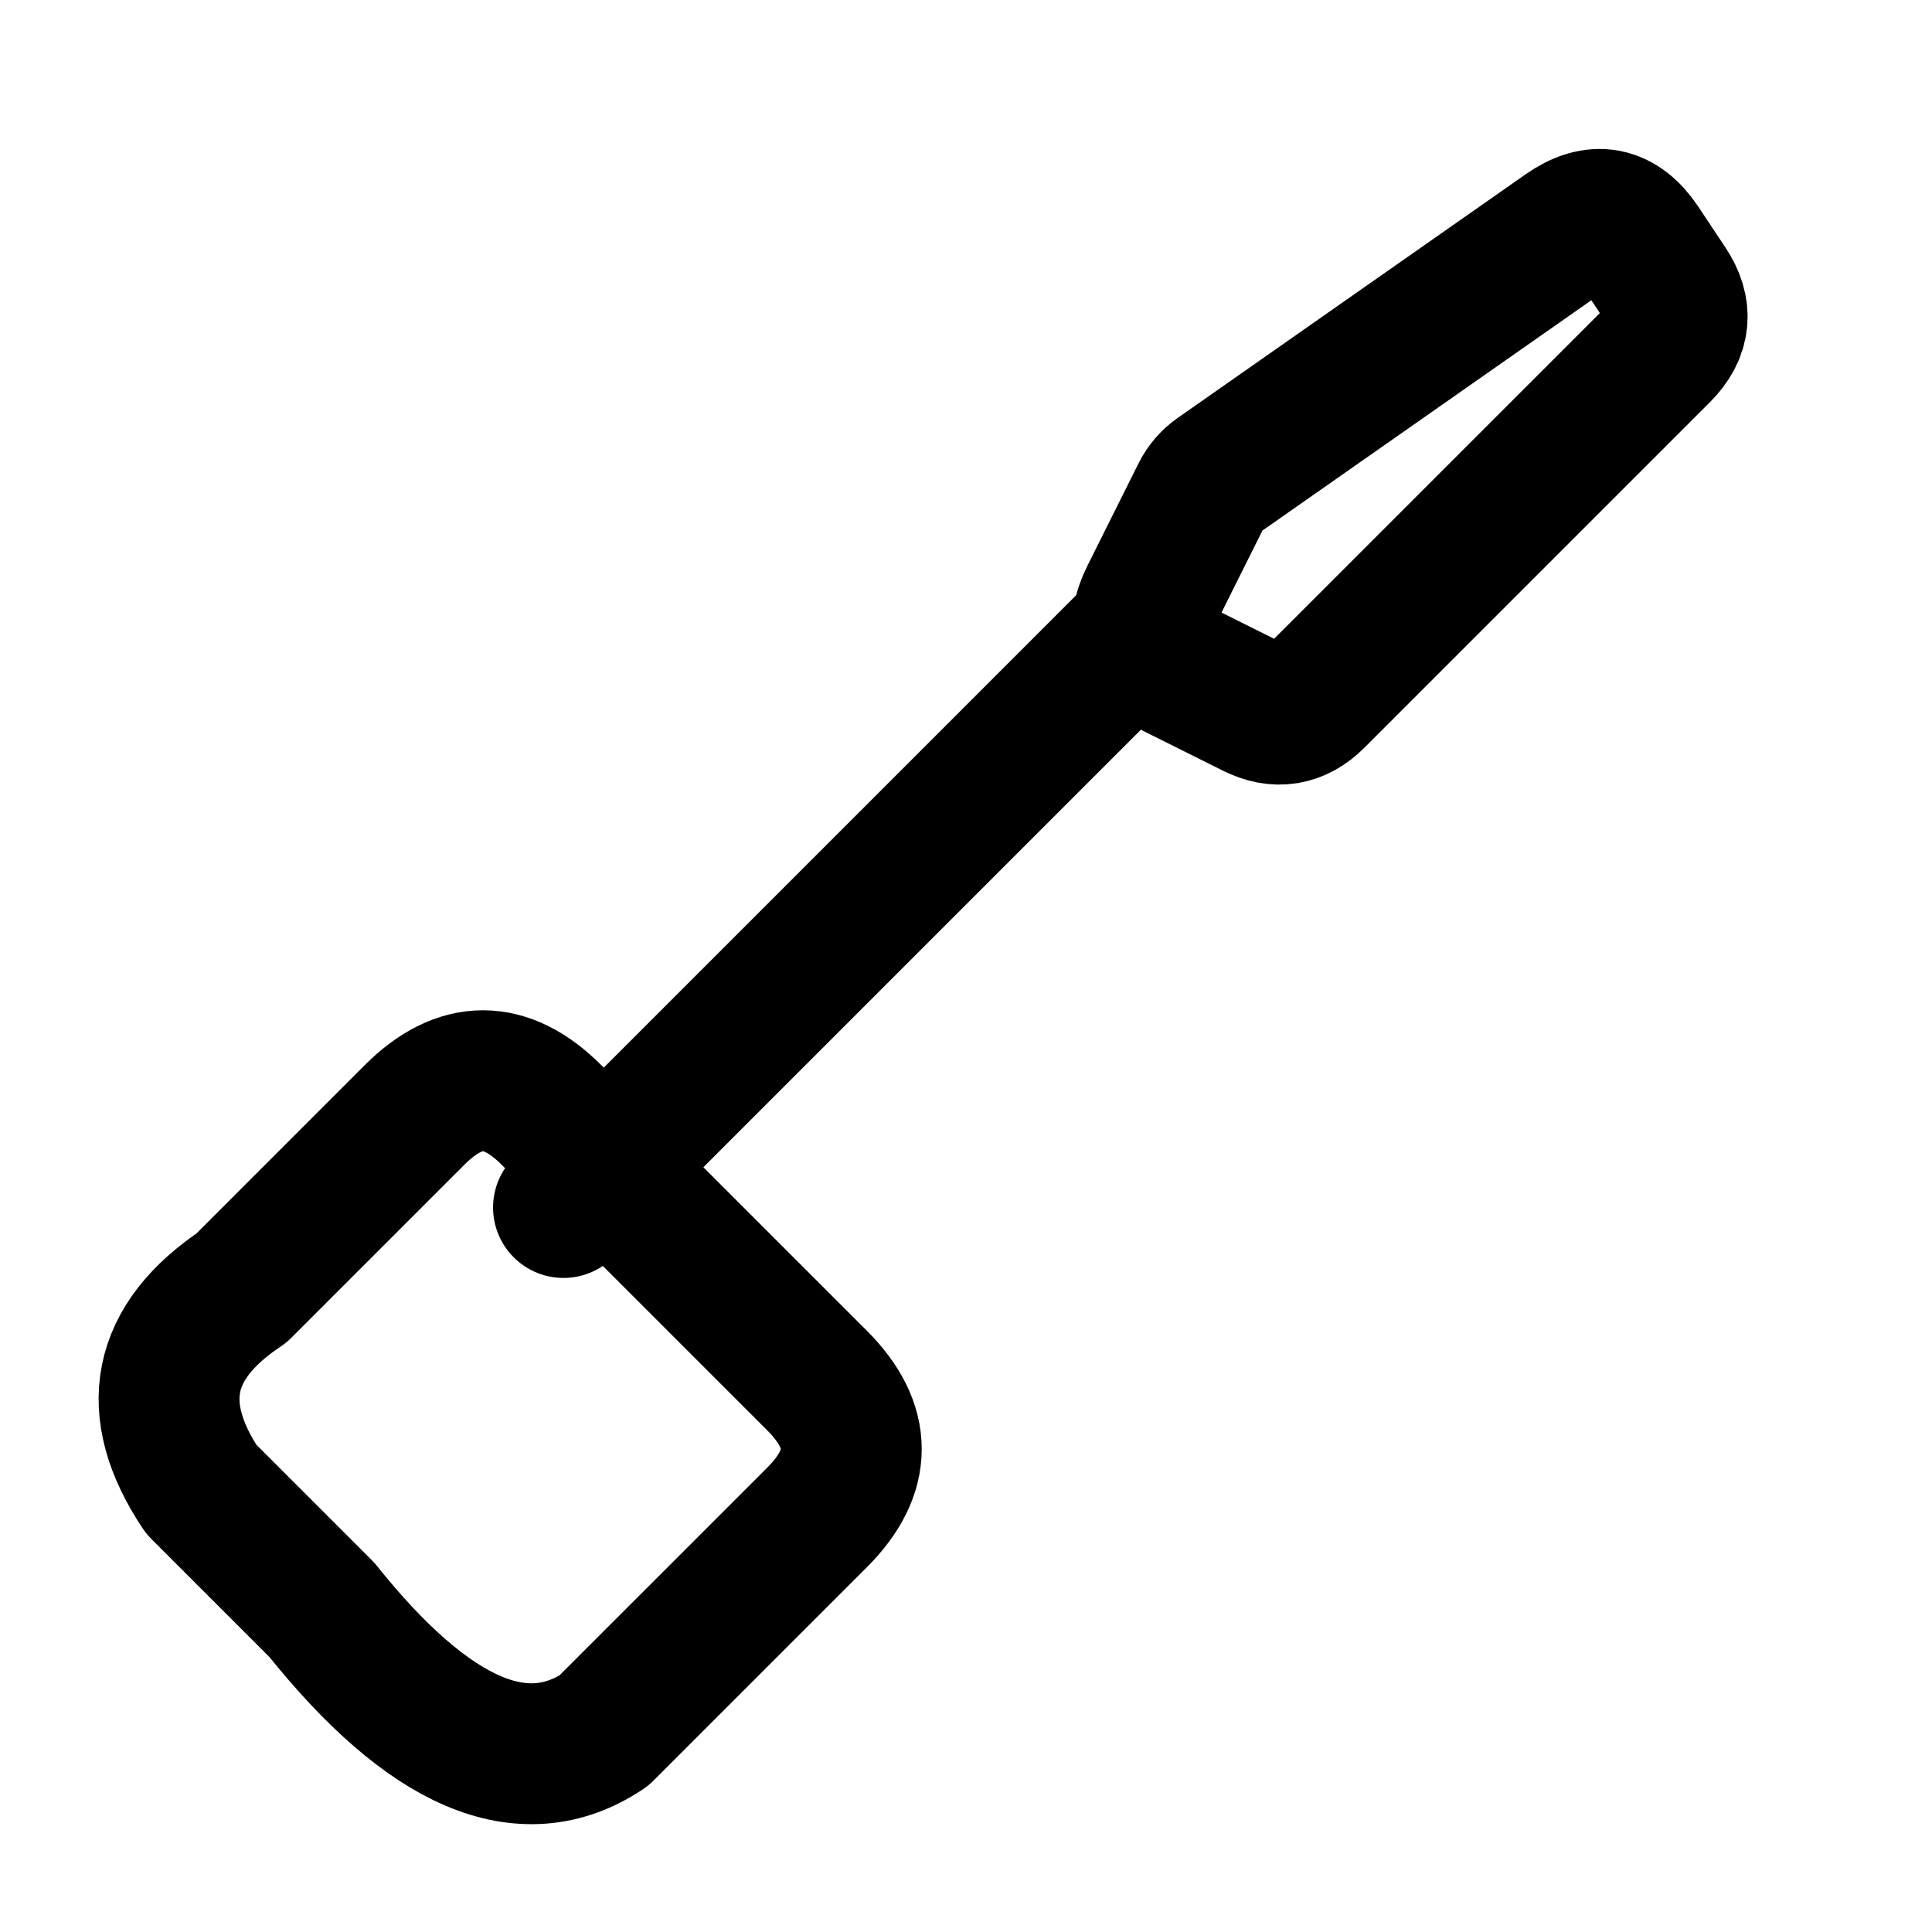
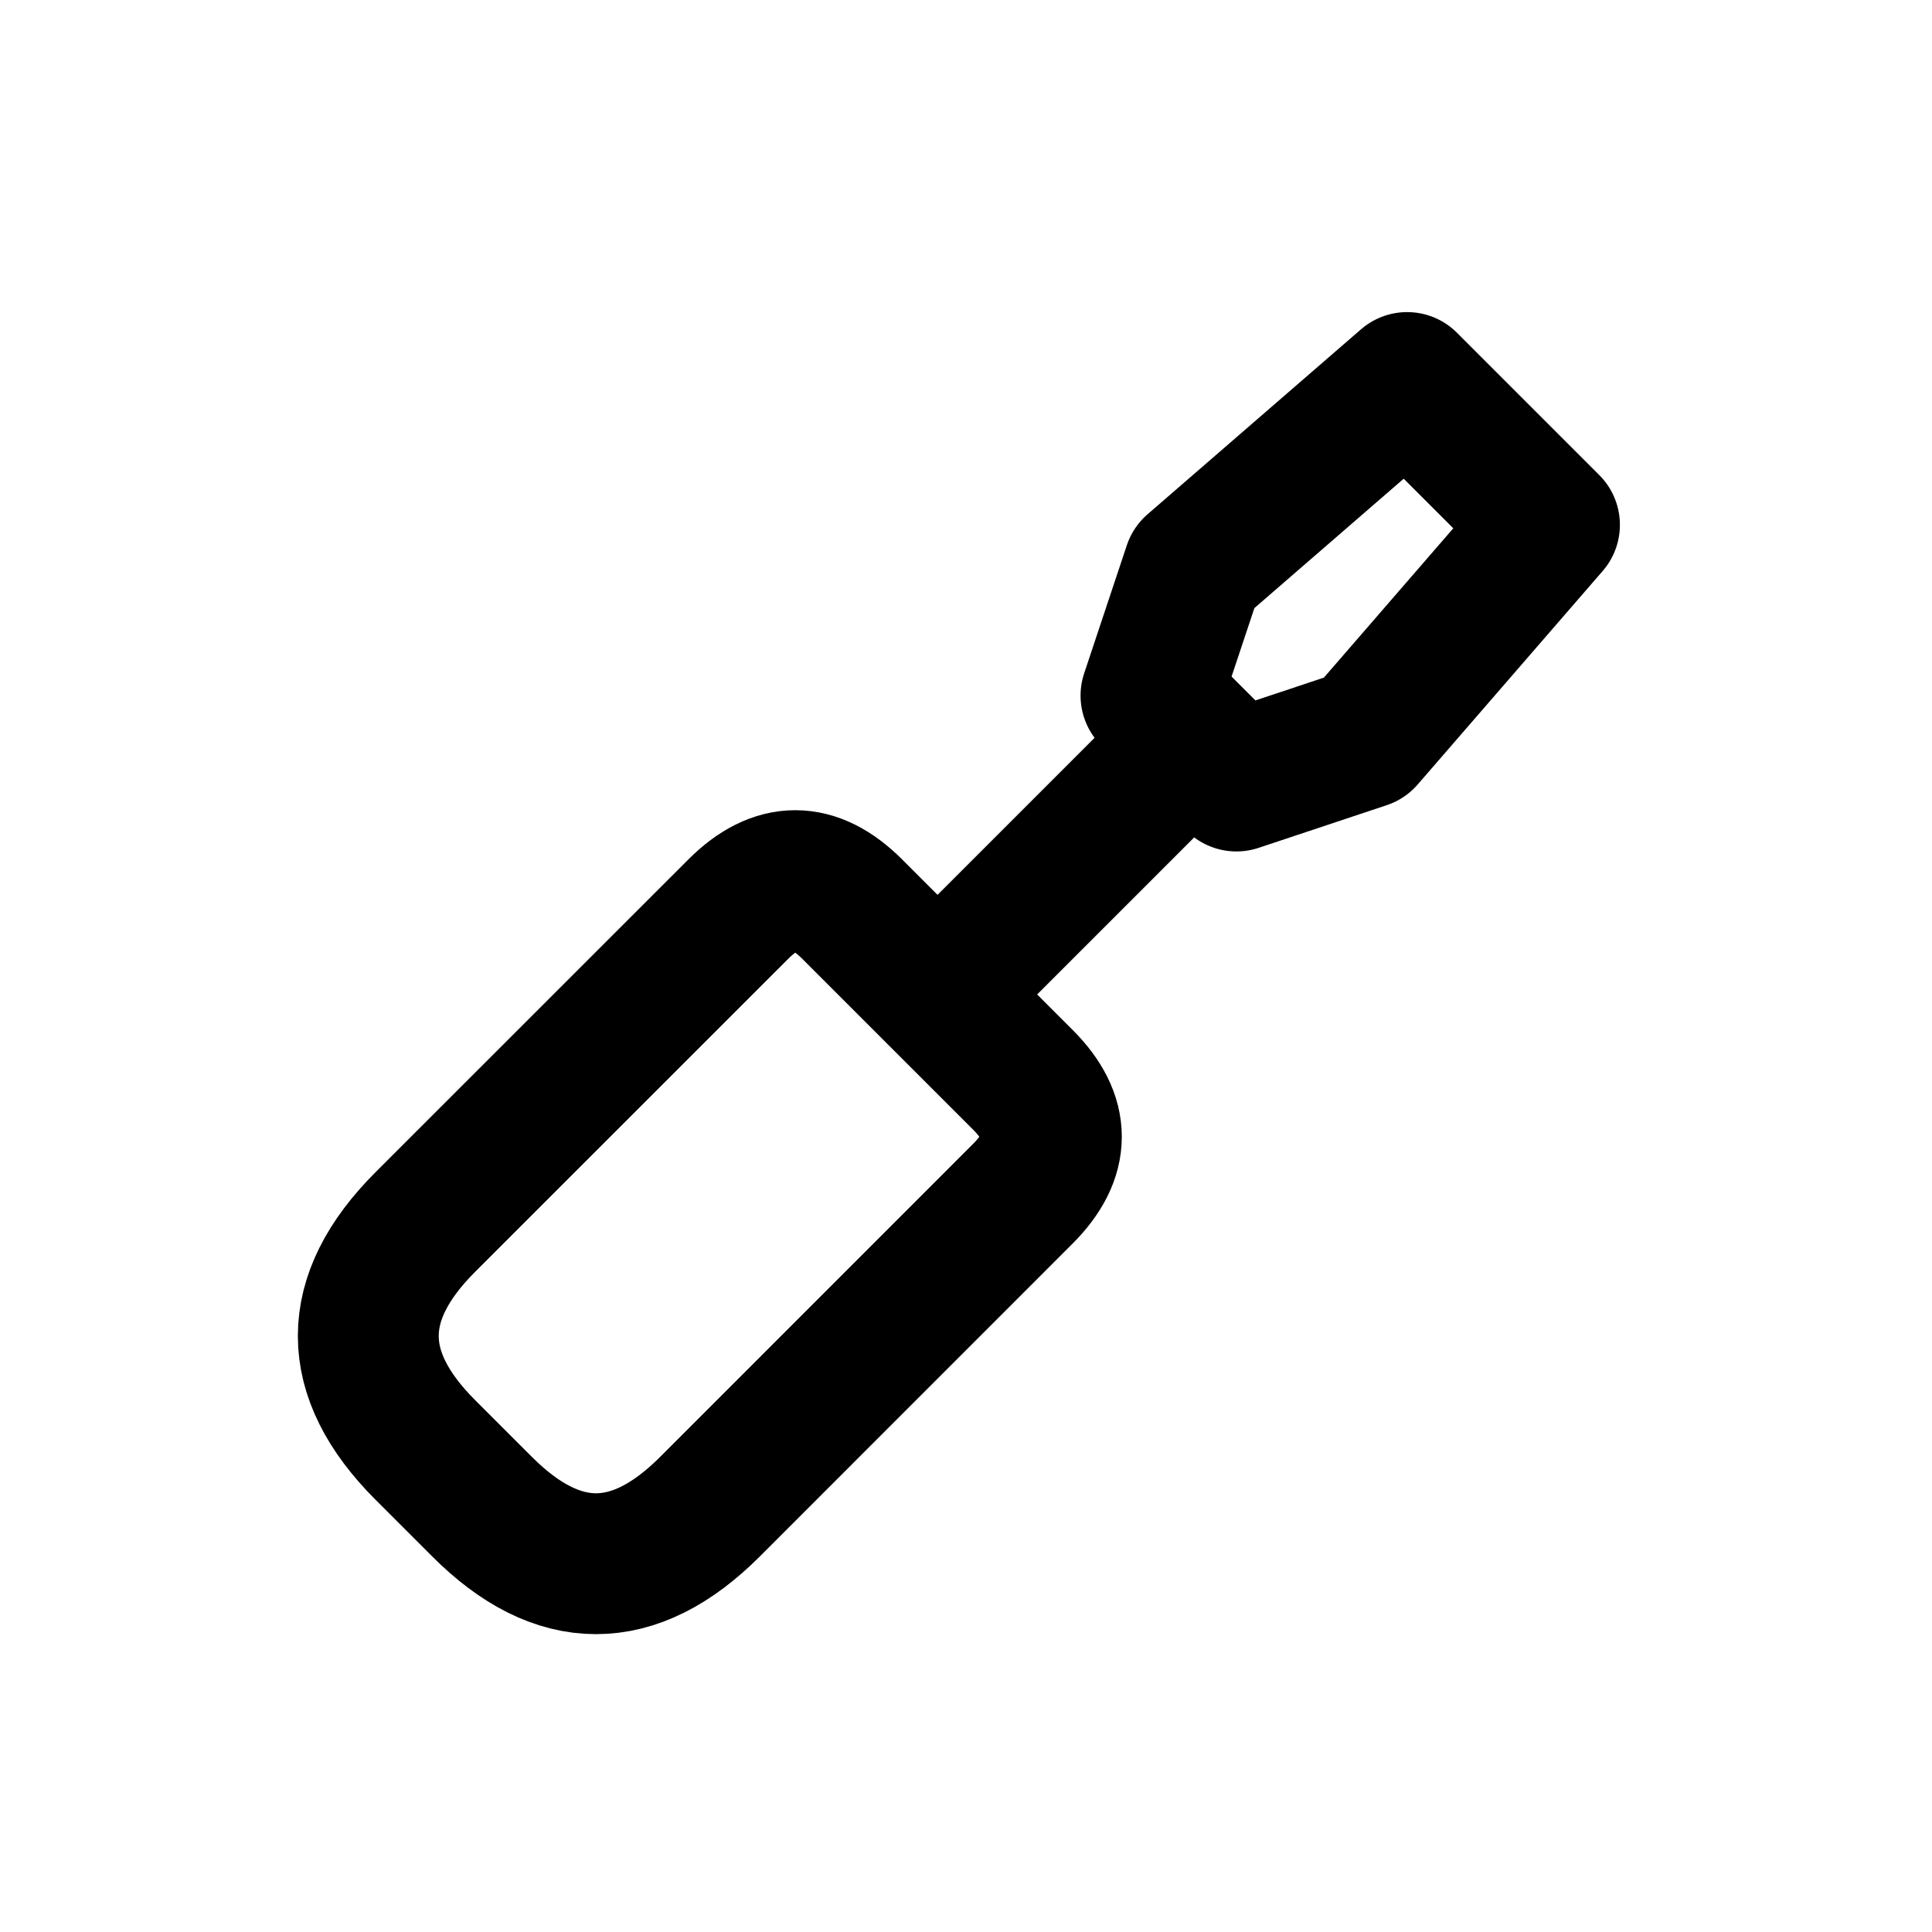
<svg xmlns="http://www.w3.org/2000/svg" viewBox="0 0 24 24" fill="none" stroke="currentColor" stroke-width="1.75" stroke-linecap="round" stroke-linejoin="round">
-   <path d="M14 8L7 15 M14.581 8.291L15.581 8.79Q16 9 16.331 8.669L20.623 4.377Q21 4 20.704 3.557L20.369 3.053Q20 2.5 19.455 2.881L15.135 5.906Q15 6 14.926 6.147L14.291 7.419Q14 8 14.581 8.291Z M5.15 13.85Q6 13 6.85 13.85L10.15 17.15Q11 18 10.15 18.85L7.5 21.5Q6 22.5 4 20L2.5 18.5Q1.5 17 3 16Z" />
+   <path d="M17.48 4.752L19.248 6.52L16.95 9.172L15.359 9.702L14.298 8.641L14.828 7.05ZM14.828 9.172L11.646 12.354M10.586 11.293L12.707 13.414Q13.414 14.121 12.707 14.828L8.818 18.718Q7.404 20.132 5.99 18.718L5.282 18.01Q3.868 16.596 5.282 15.182L9.172 11.293Q9.879 10.586 10.586 11.293Z" />
</svg>
